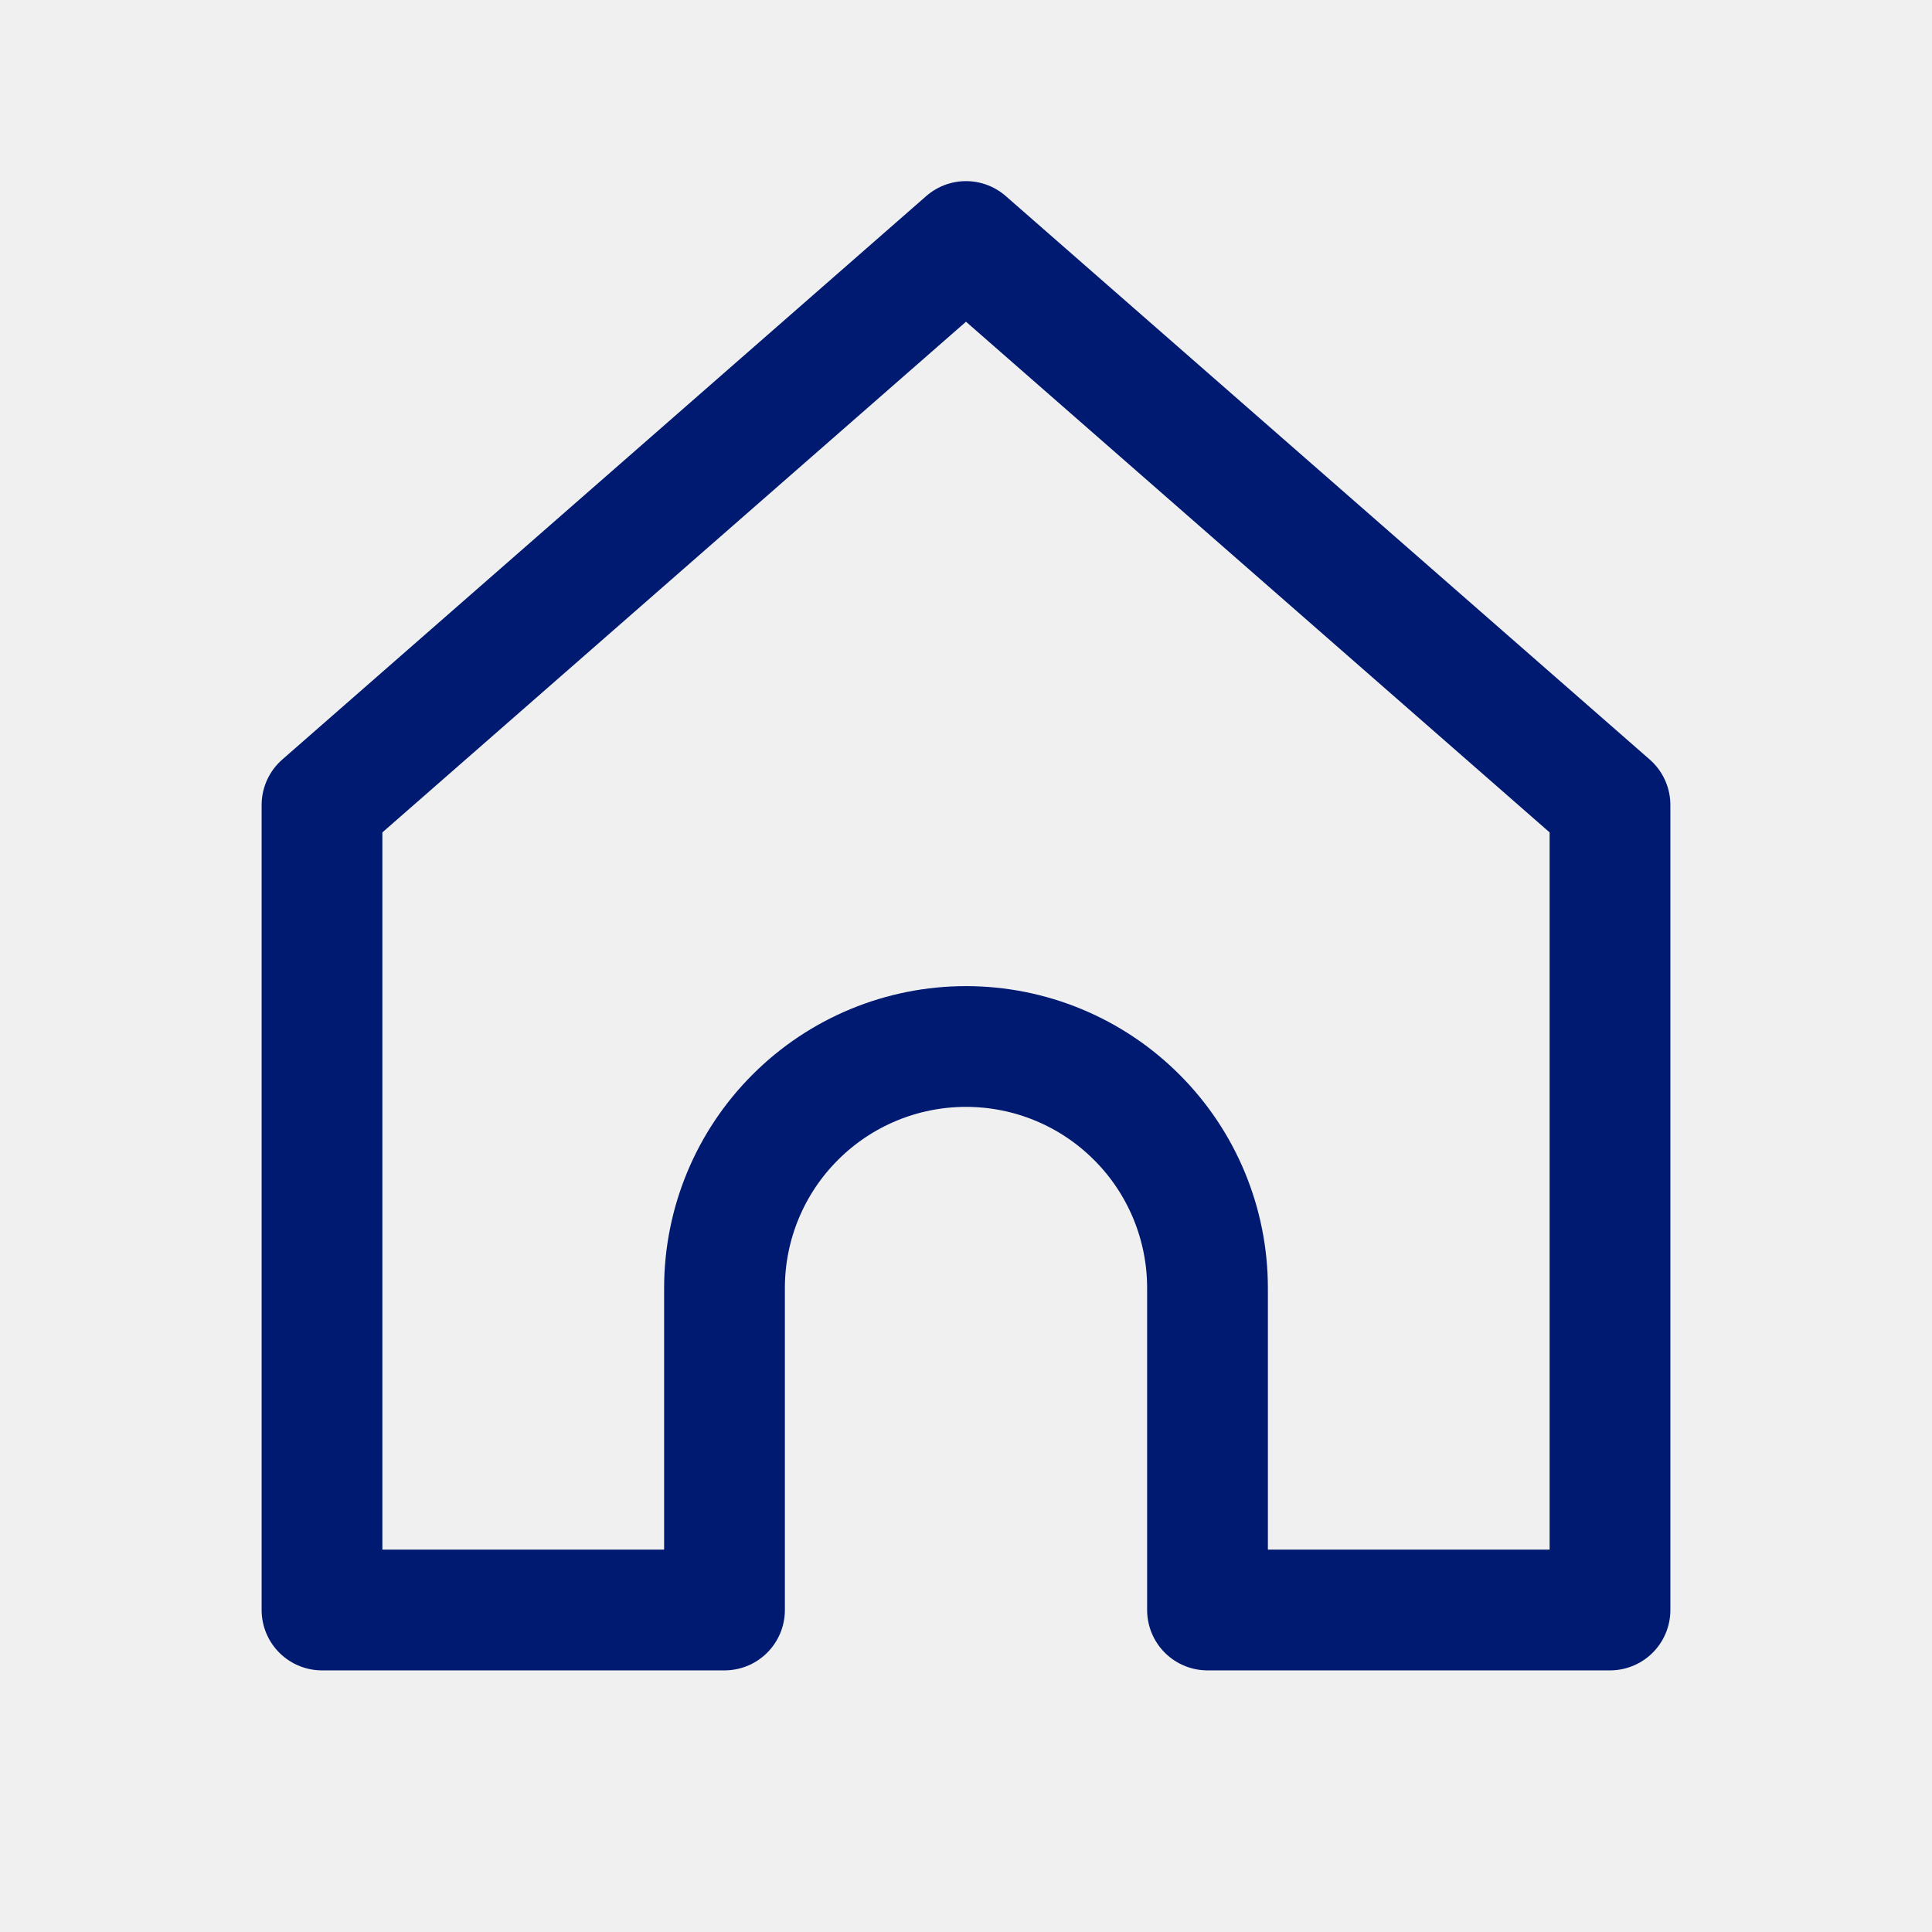
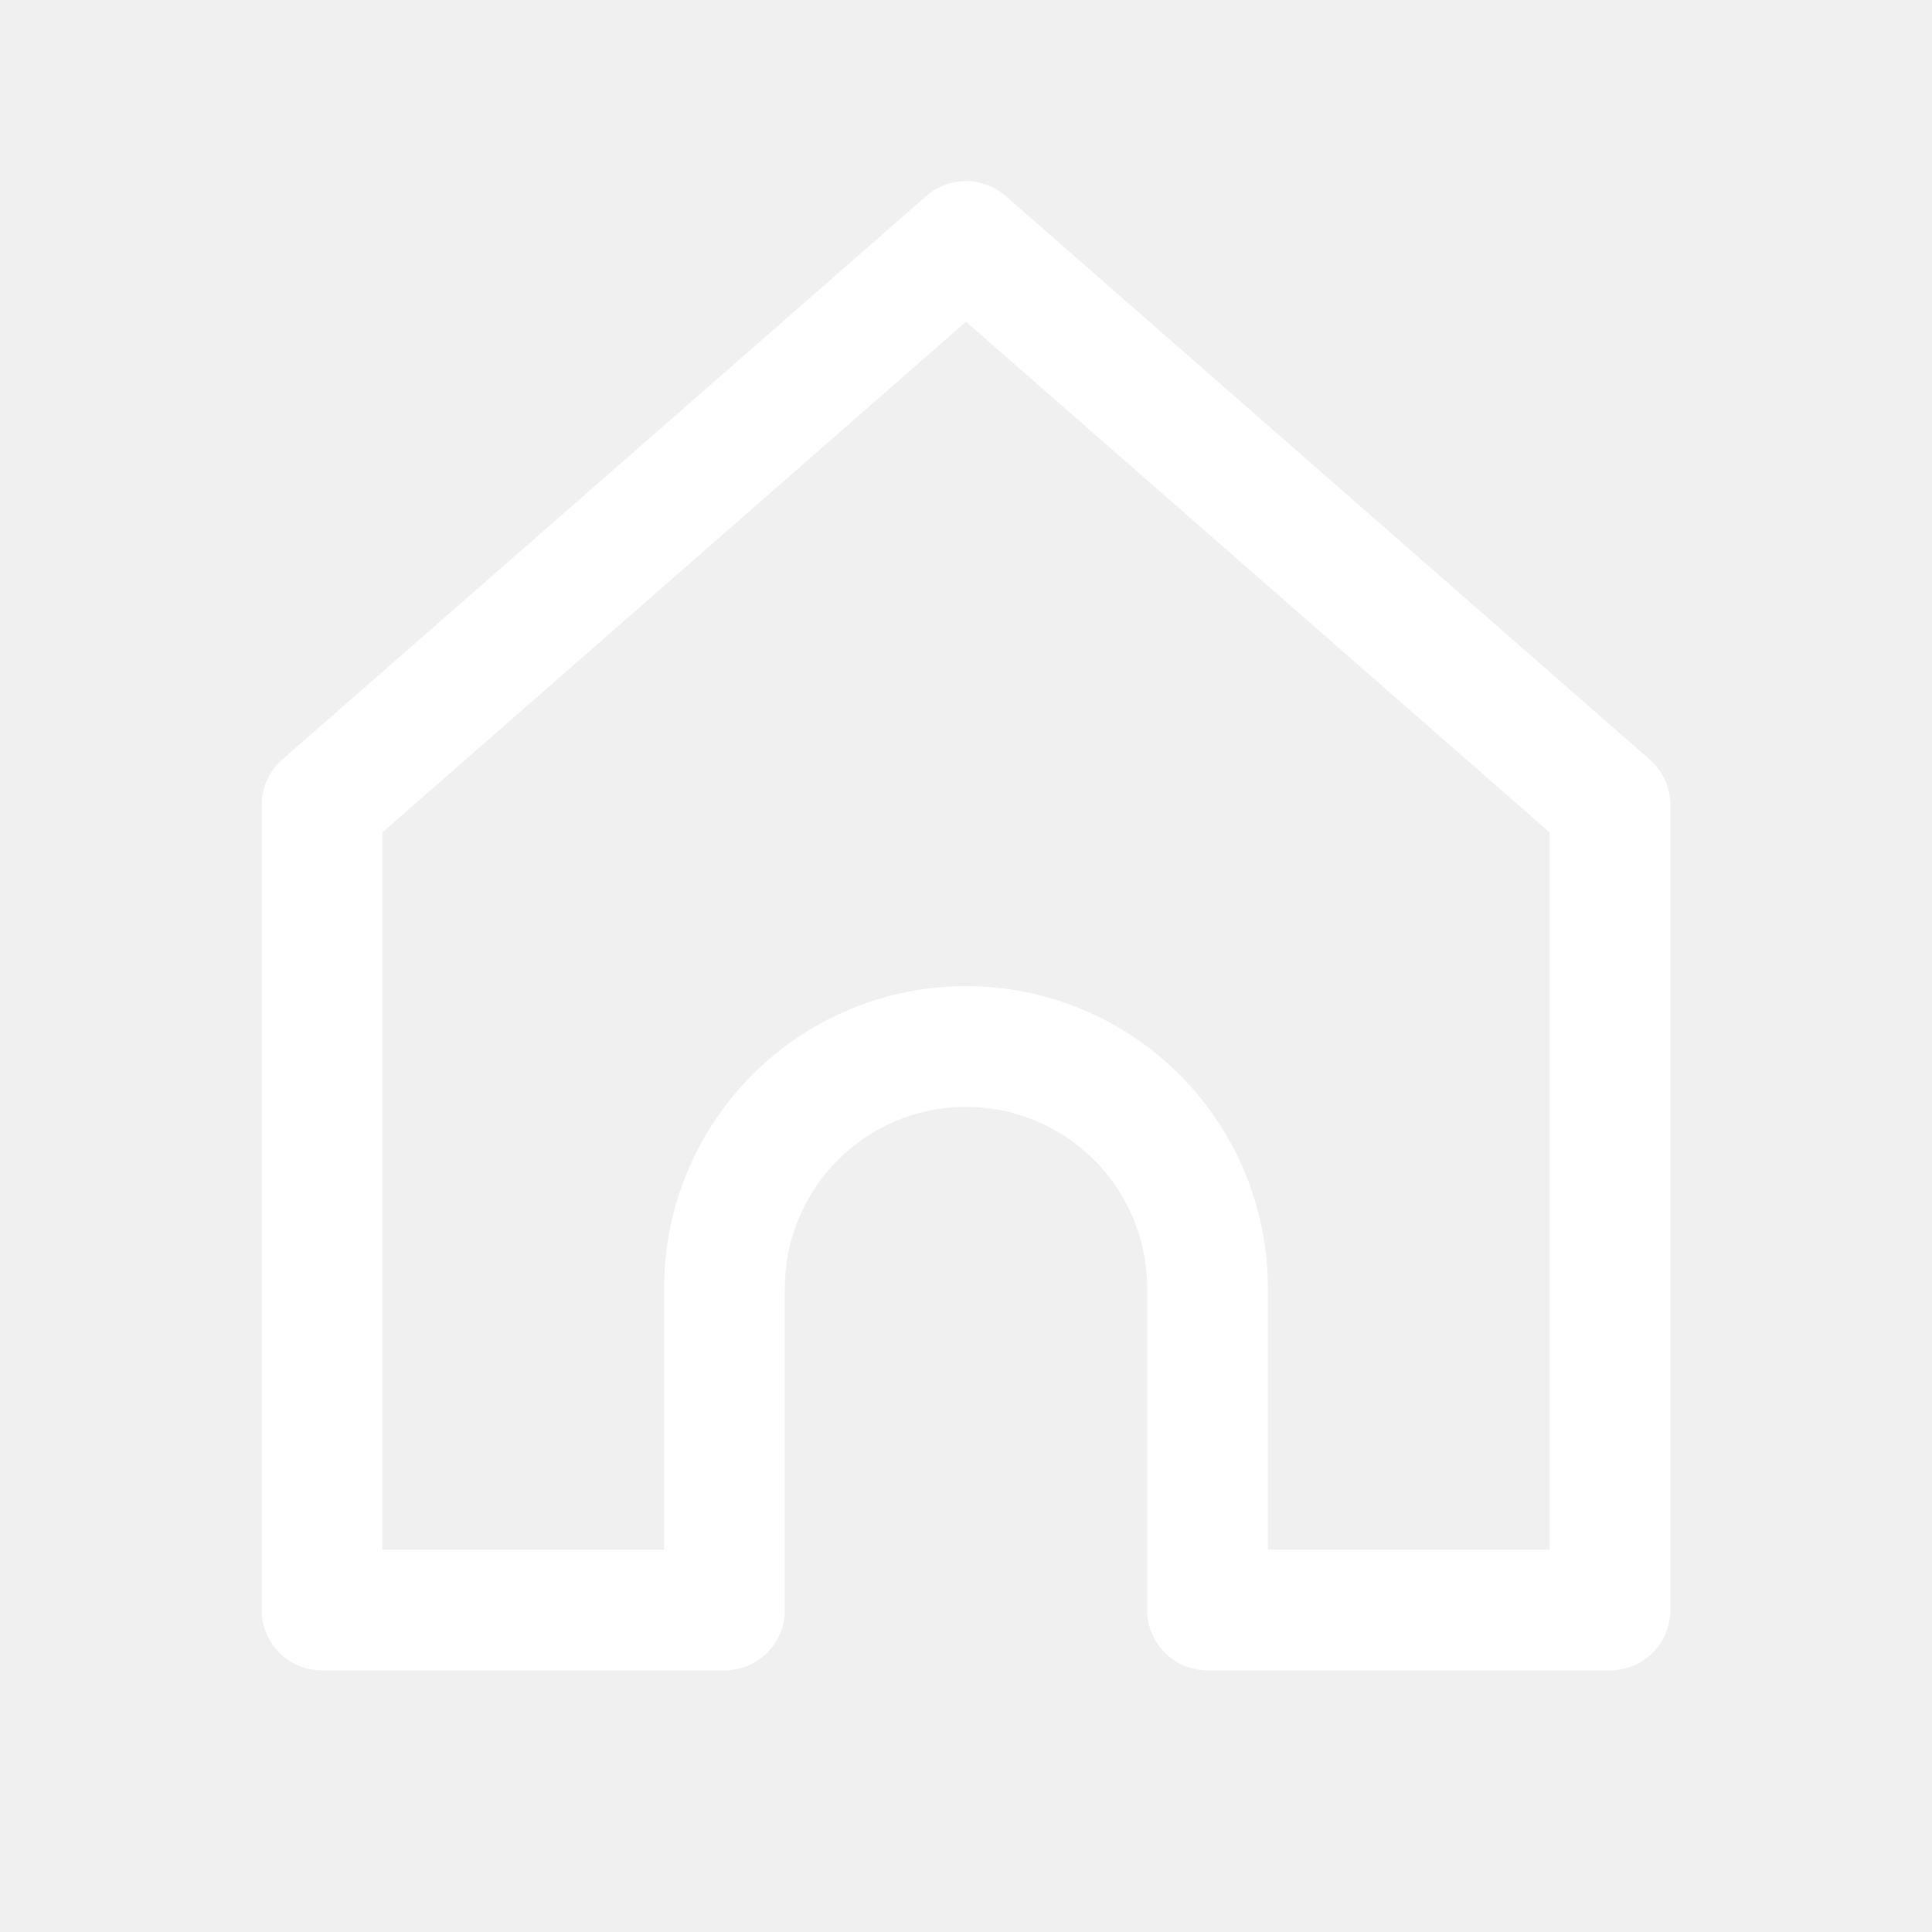
<svg xmlns="http://www.w3.org/2000/svg" width="24" height="24" viewBox="0 0 24 24" fill="none">
-   <path d="M4 10L12 3L20 10L20 20H15V16C15 15.204 14.684 14.441 14.121 13.879C13.559 13.316 12.796 13 12 13C11.204 13 10.441 13.316 9.879 13.879C9.316 14.441 9 15.204 9 16V20H4L4 10Z" stroke="#001A72" stroke-width="1.5" stroke-linecap="round" stroke-linejoin="round" />
+   <path d="M4 10L12 3L20 10L20 20H15V16C15 15.204 14.684 14.441 14.121 13.879C13.559 13.316 12.796 13 12 13C11.204 13 10.441 13.316 9.879 13.879C9.316 14.441 9 15.204 9 16V20H4L4 10Z" stroke="white" stroke-width="1.5" stroke-linecap="round" stroke-linejoin="round" />
</svg>
